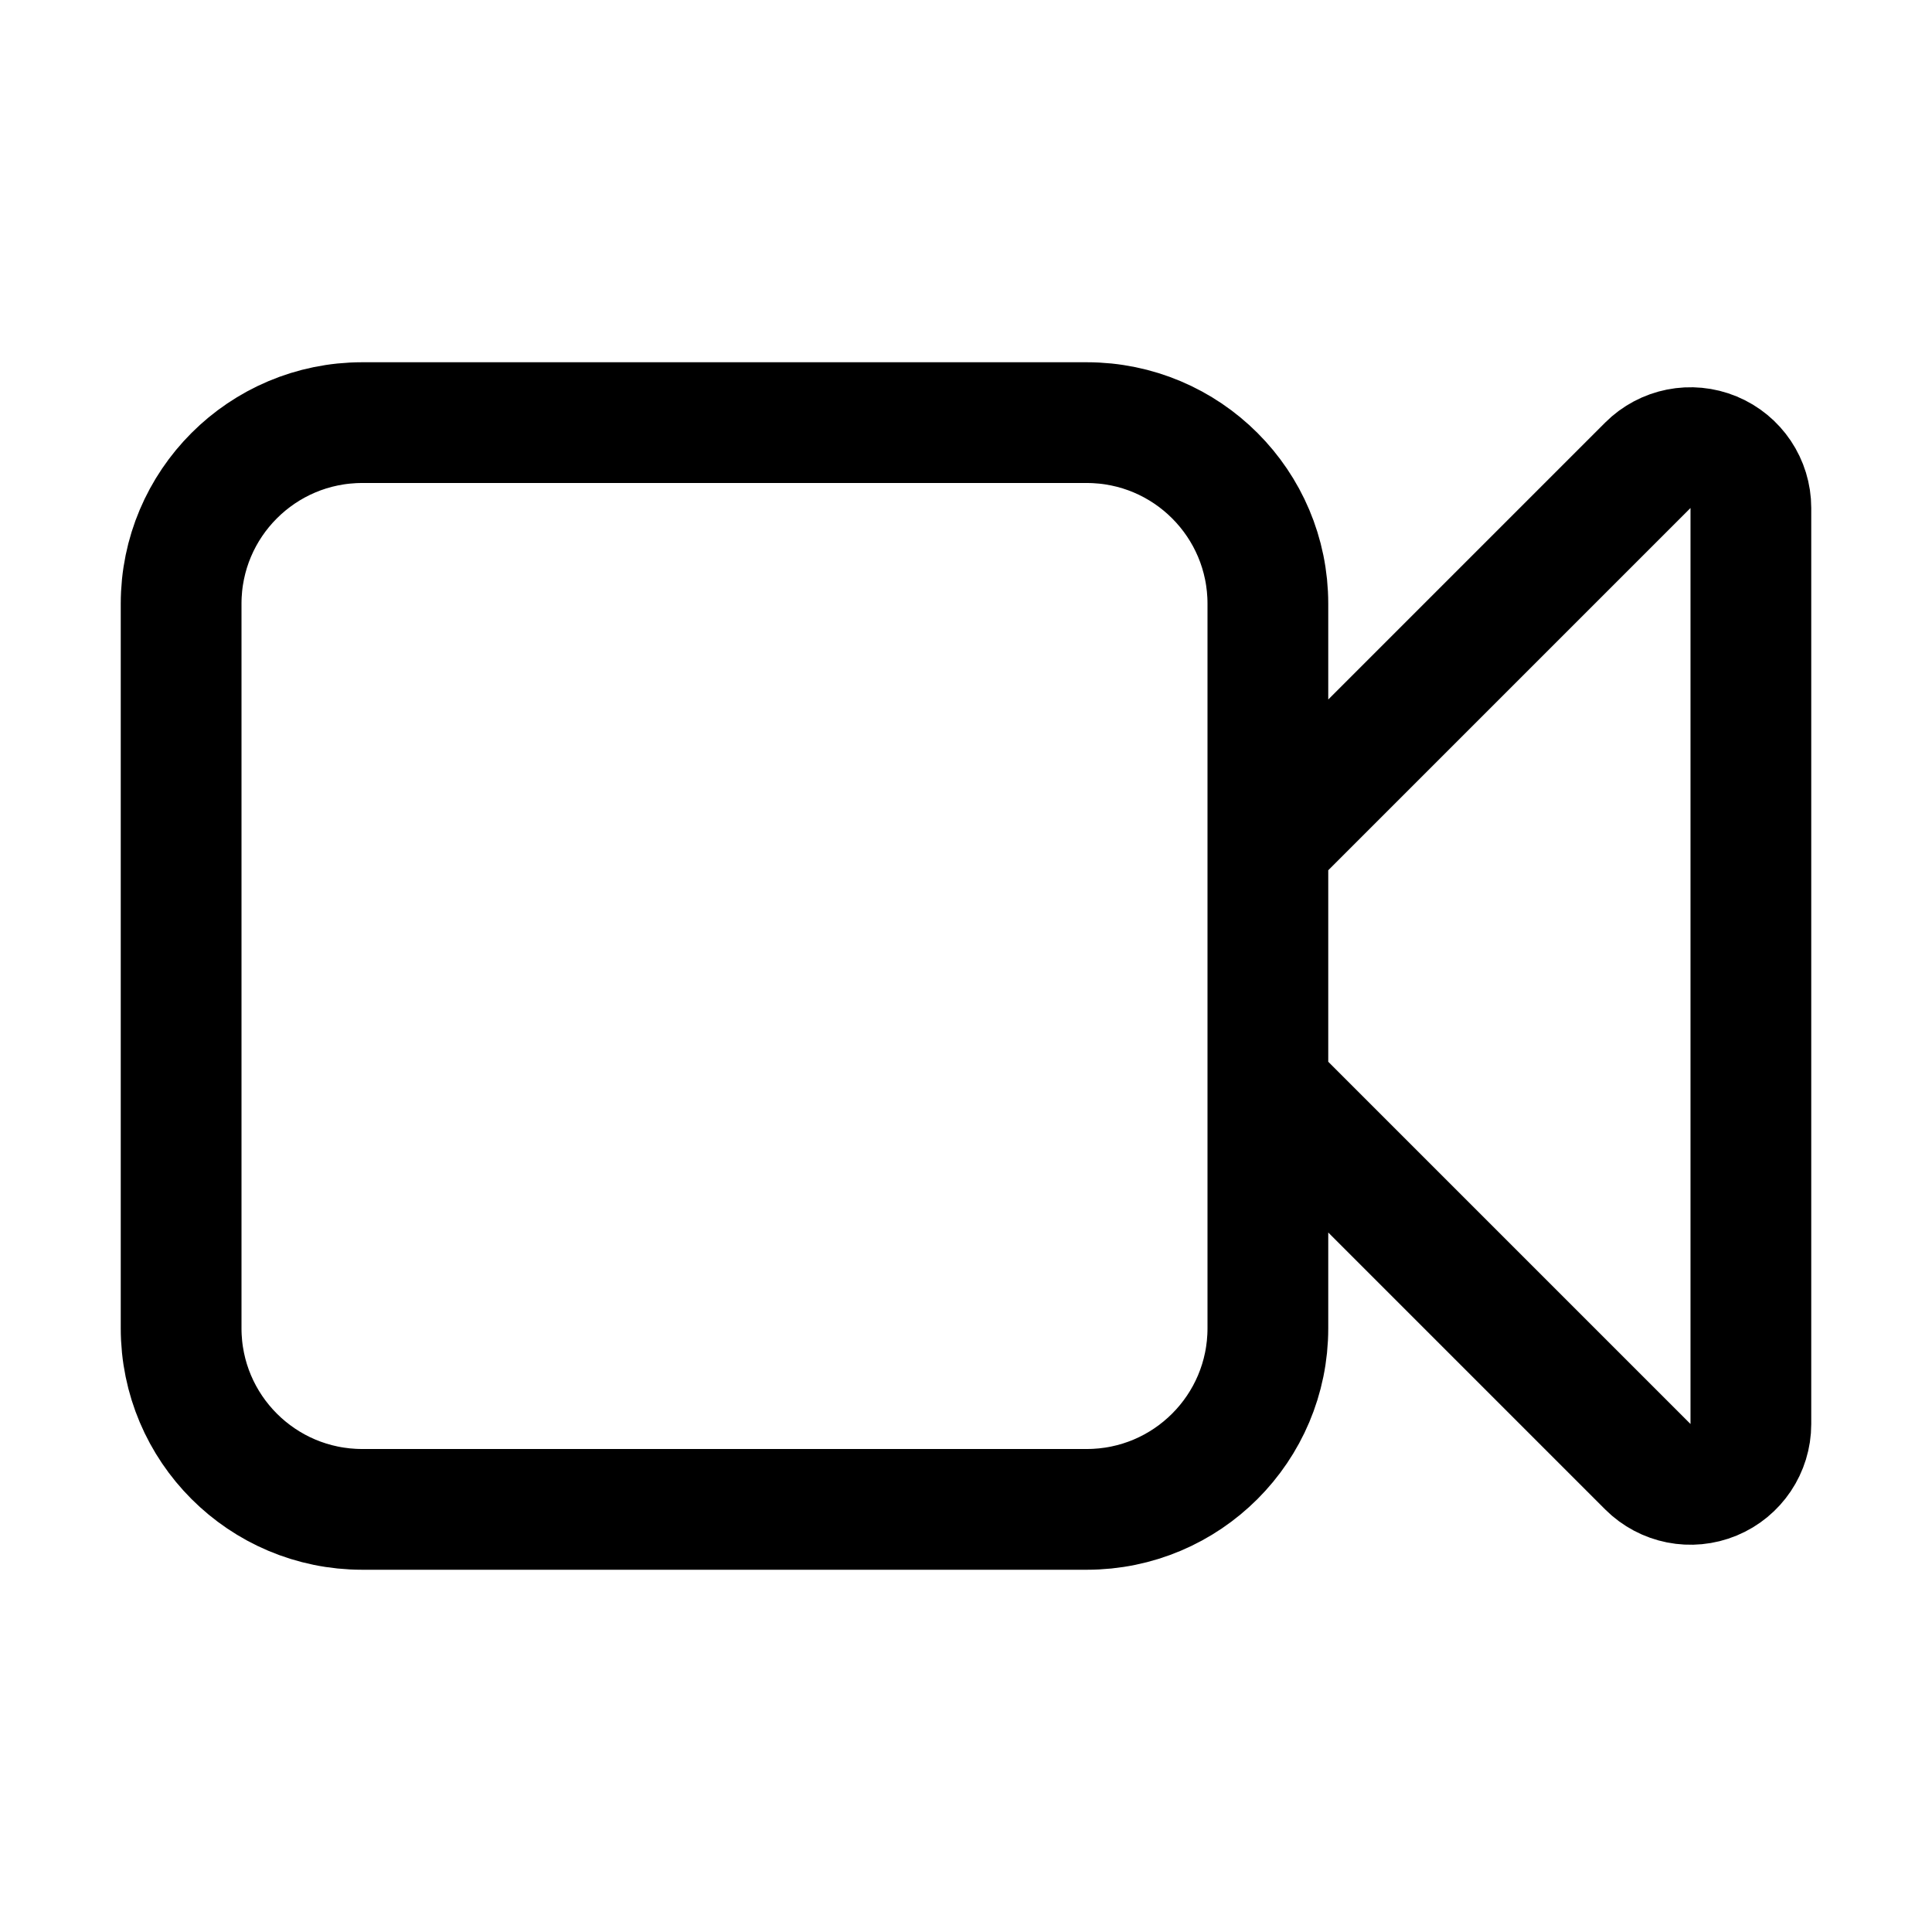
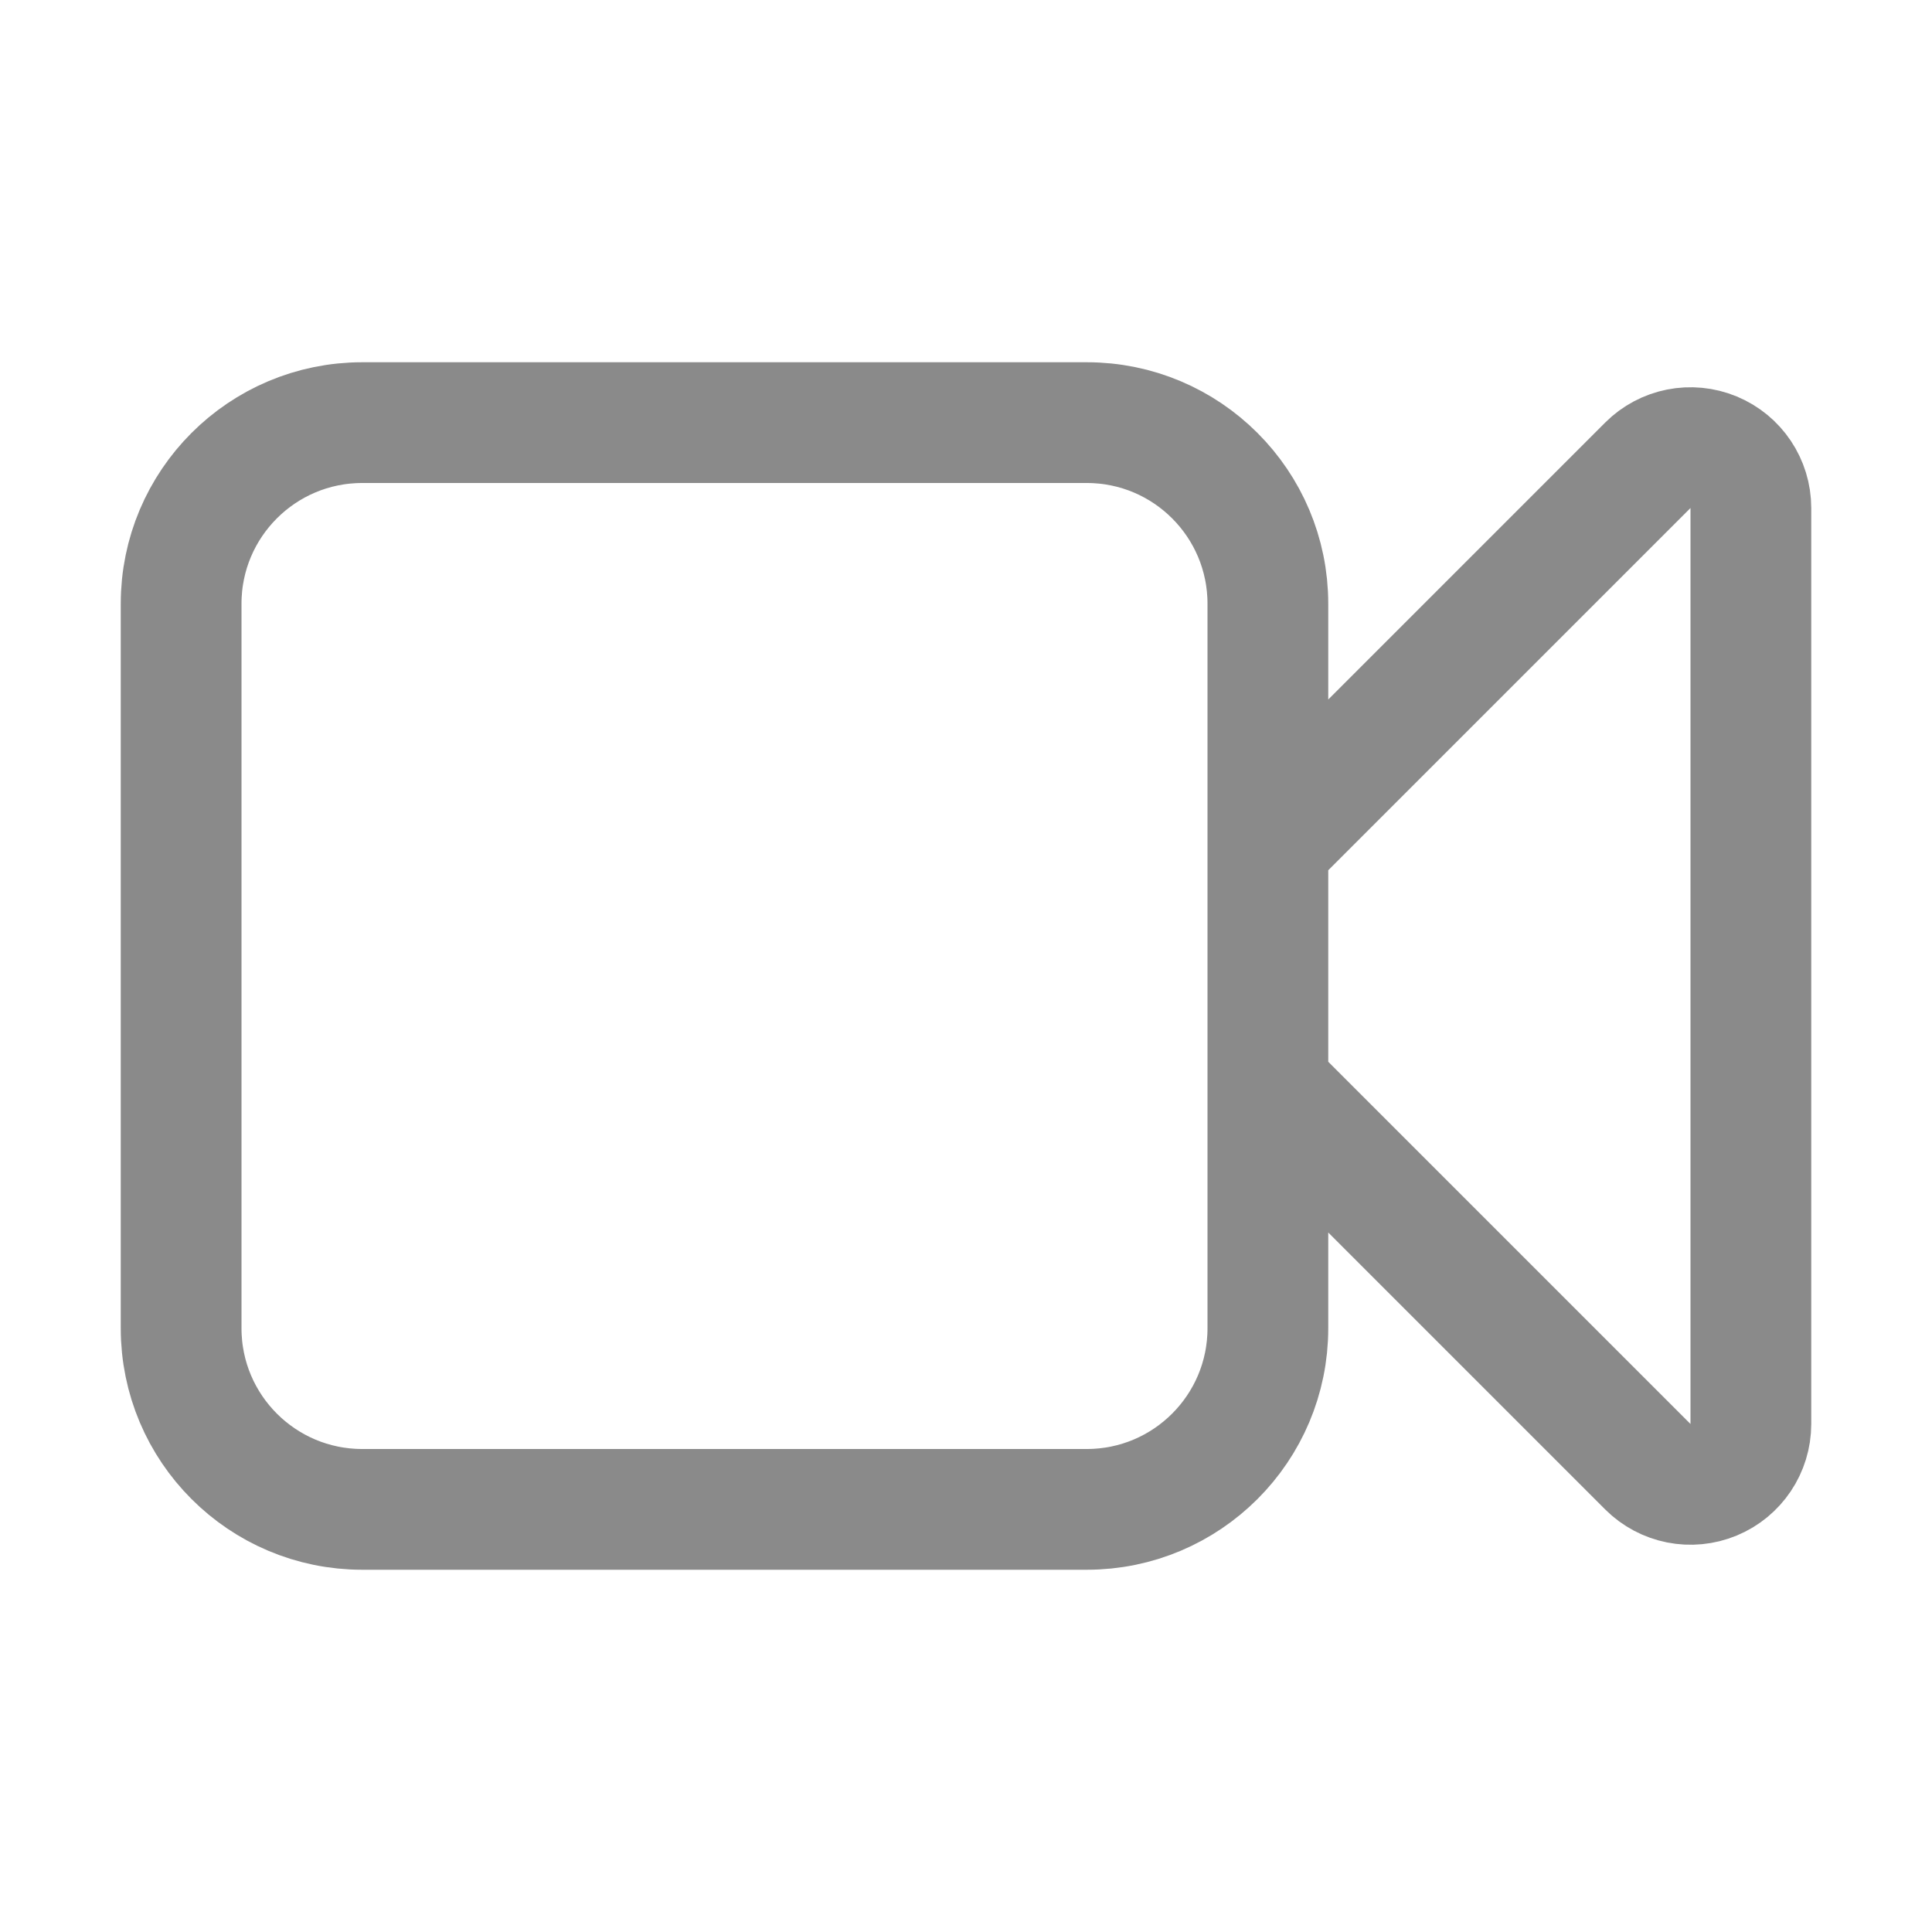
- <svg xmlns="http://www.w3.org/2000/svg" fill="none" viewBox="0 0 24 24" stroke-width="1.5" stroke="currentColor" class="w-6 h-6">
+ <svg xmlns="http://www.w3.org/2000/svg" fill="none" viewBox="0 0 24 24" stroke-width="1.5" stroke="hsl(0, 0%, 54%)" class="w-6 h-6">
  <path stroke-linecap="round" d="M15.75 10.5l4.72-4.72a.75.75 0 011.28.53v11.38a.75.75 0 01-1.28.53l-4.72-4.72M4.5 18.75h9a2.25 2.25 0 002.25-2.25v-9a2.25 2.25 0 00-2.25-2.25h-9A2.25 2.25 0 002.25 7.5v9a2.25 2.25 0 002.25 2.25z" />
</svg>
